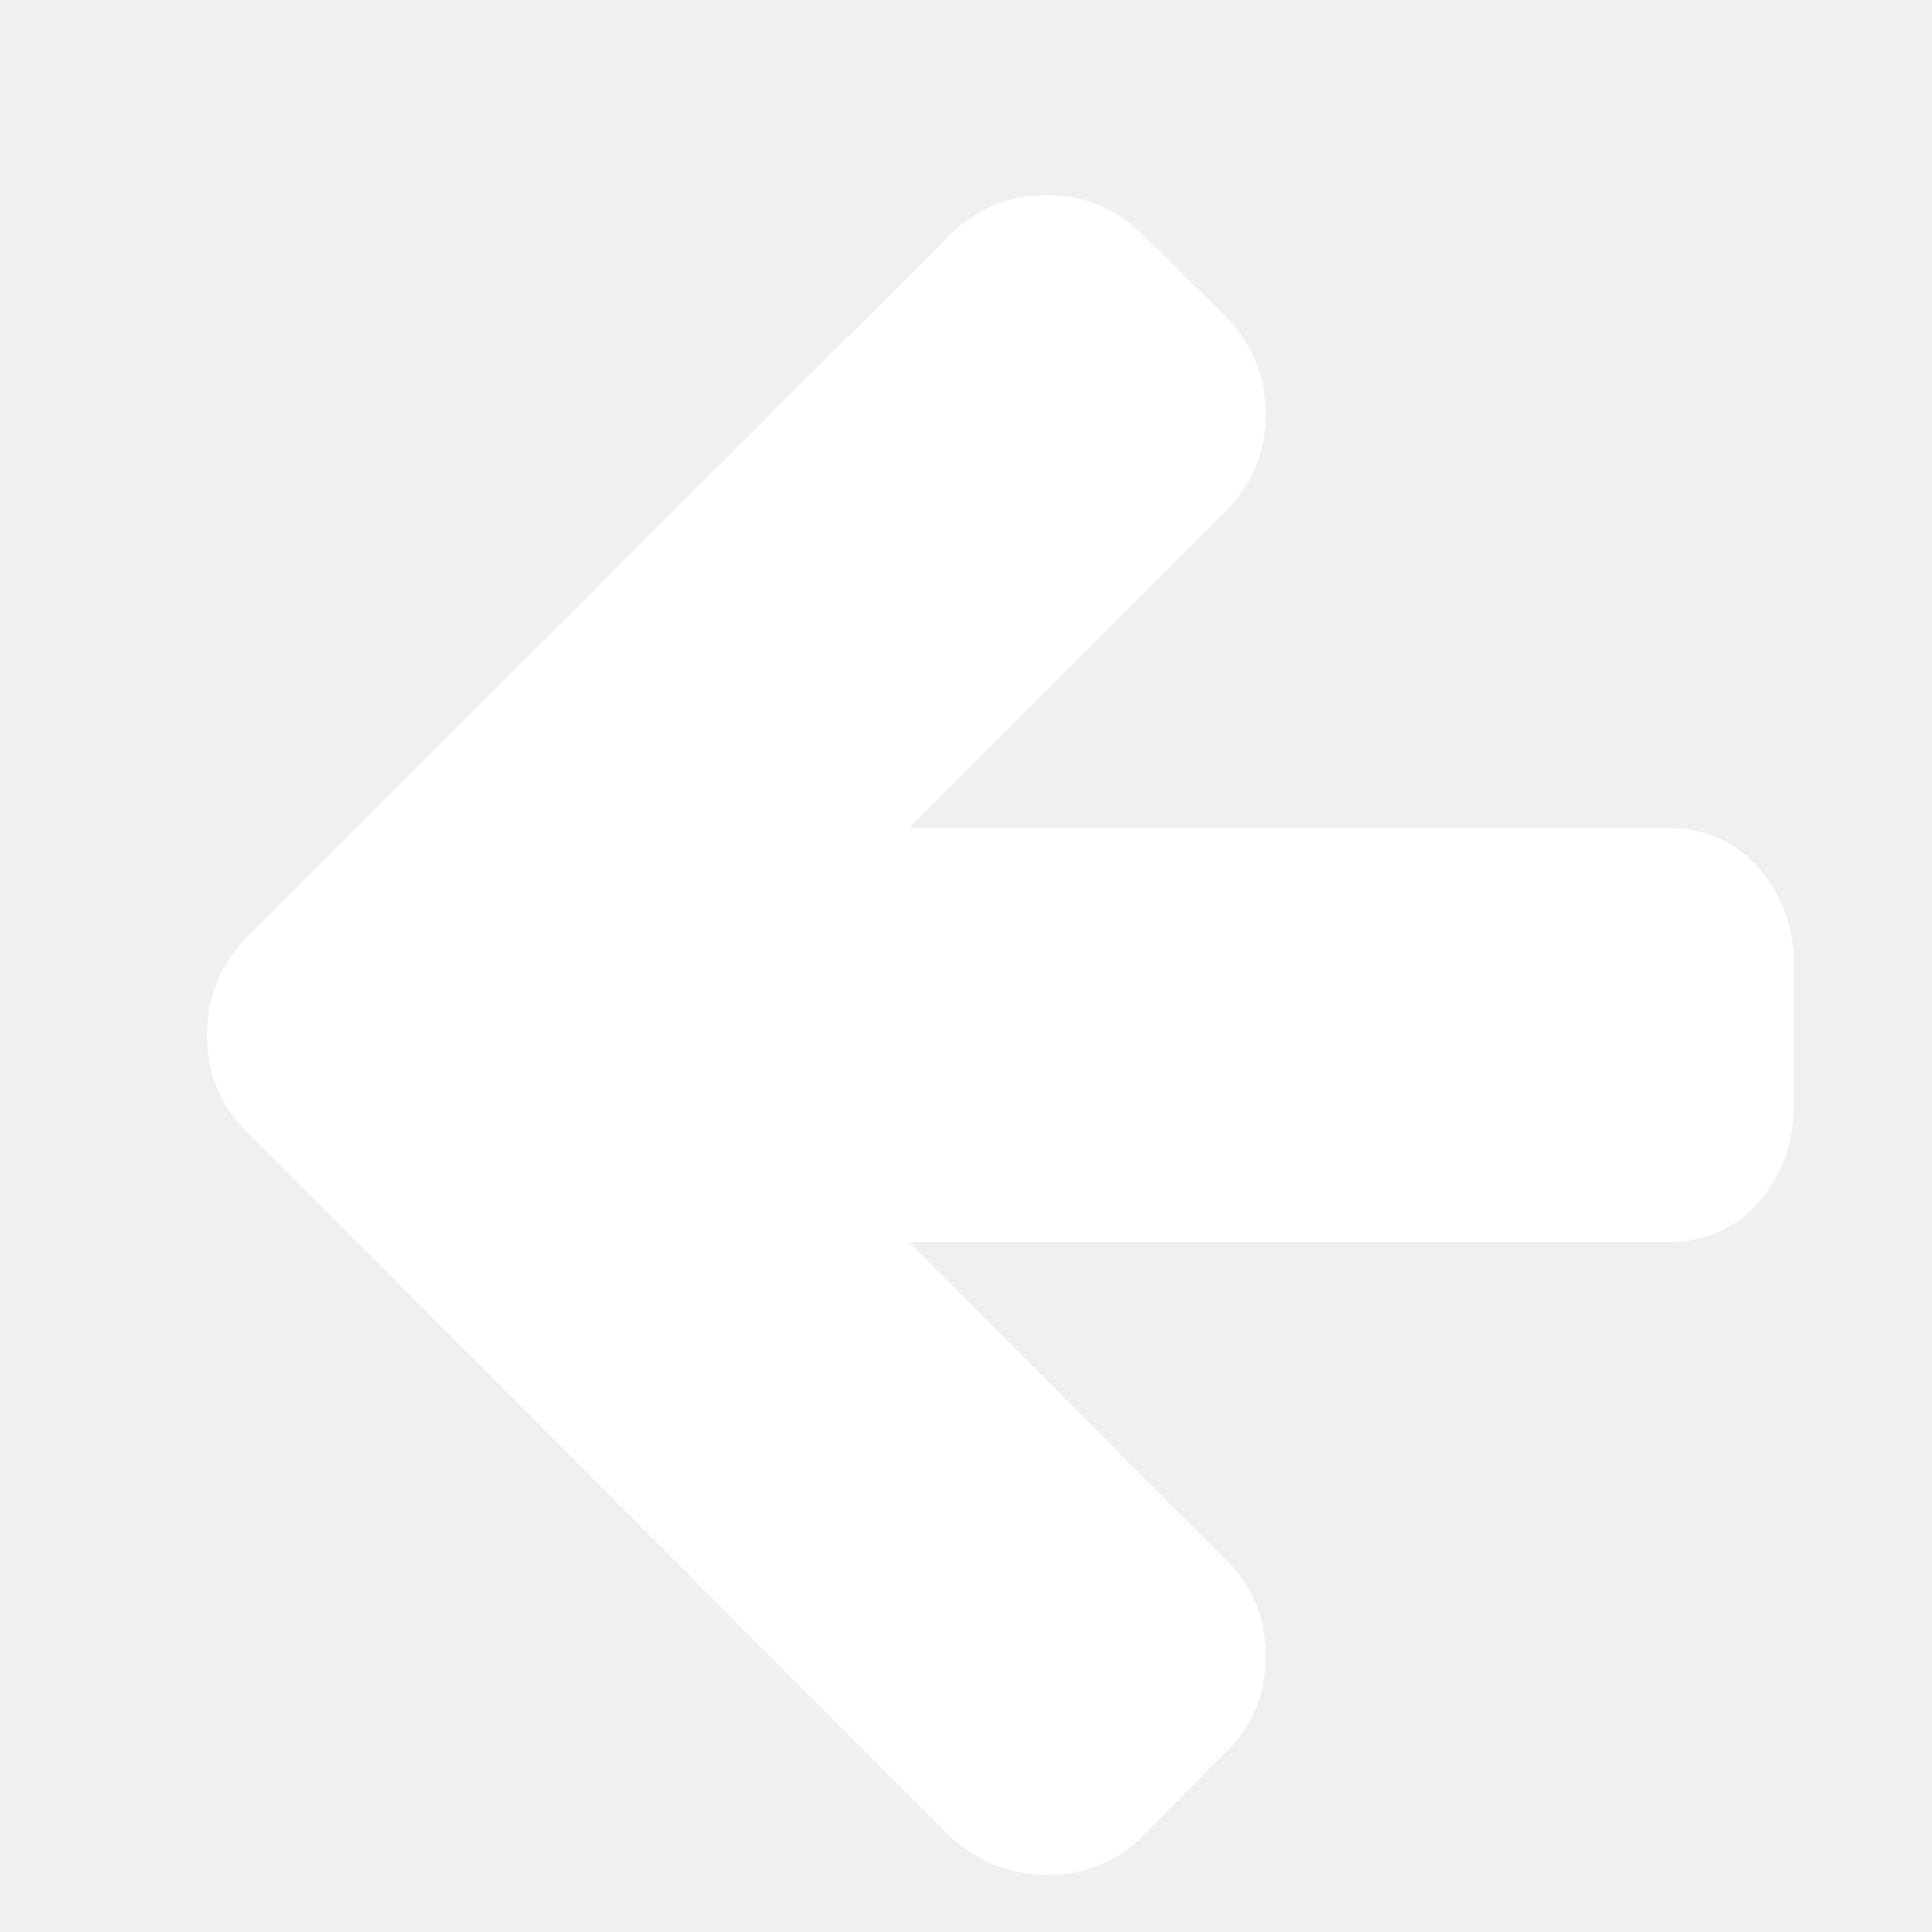
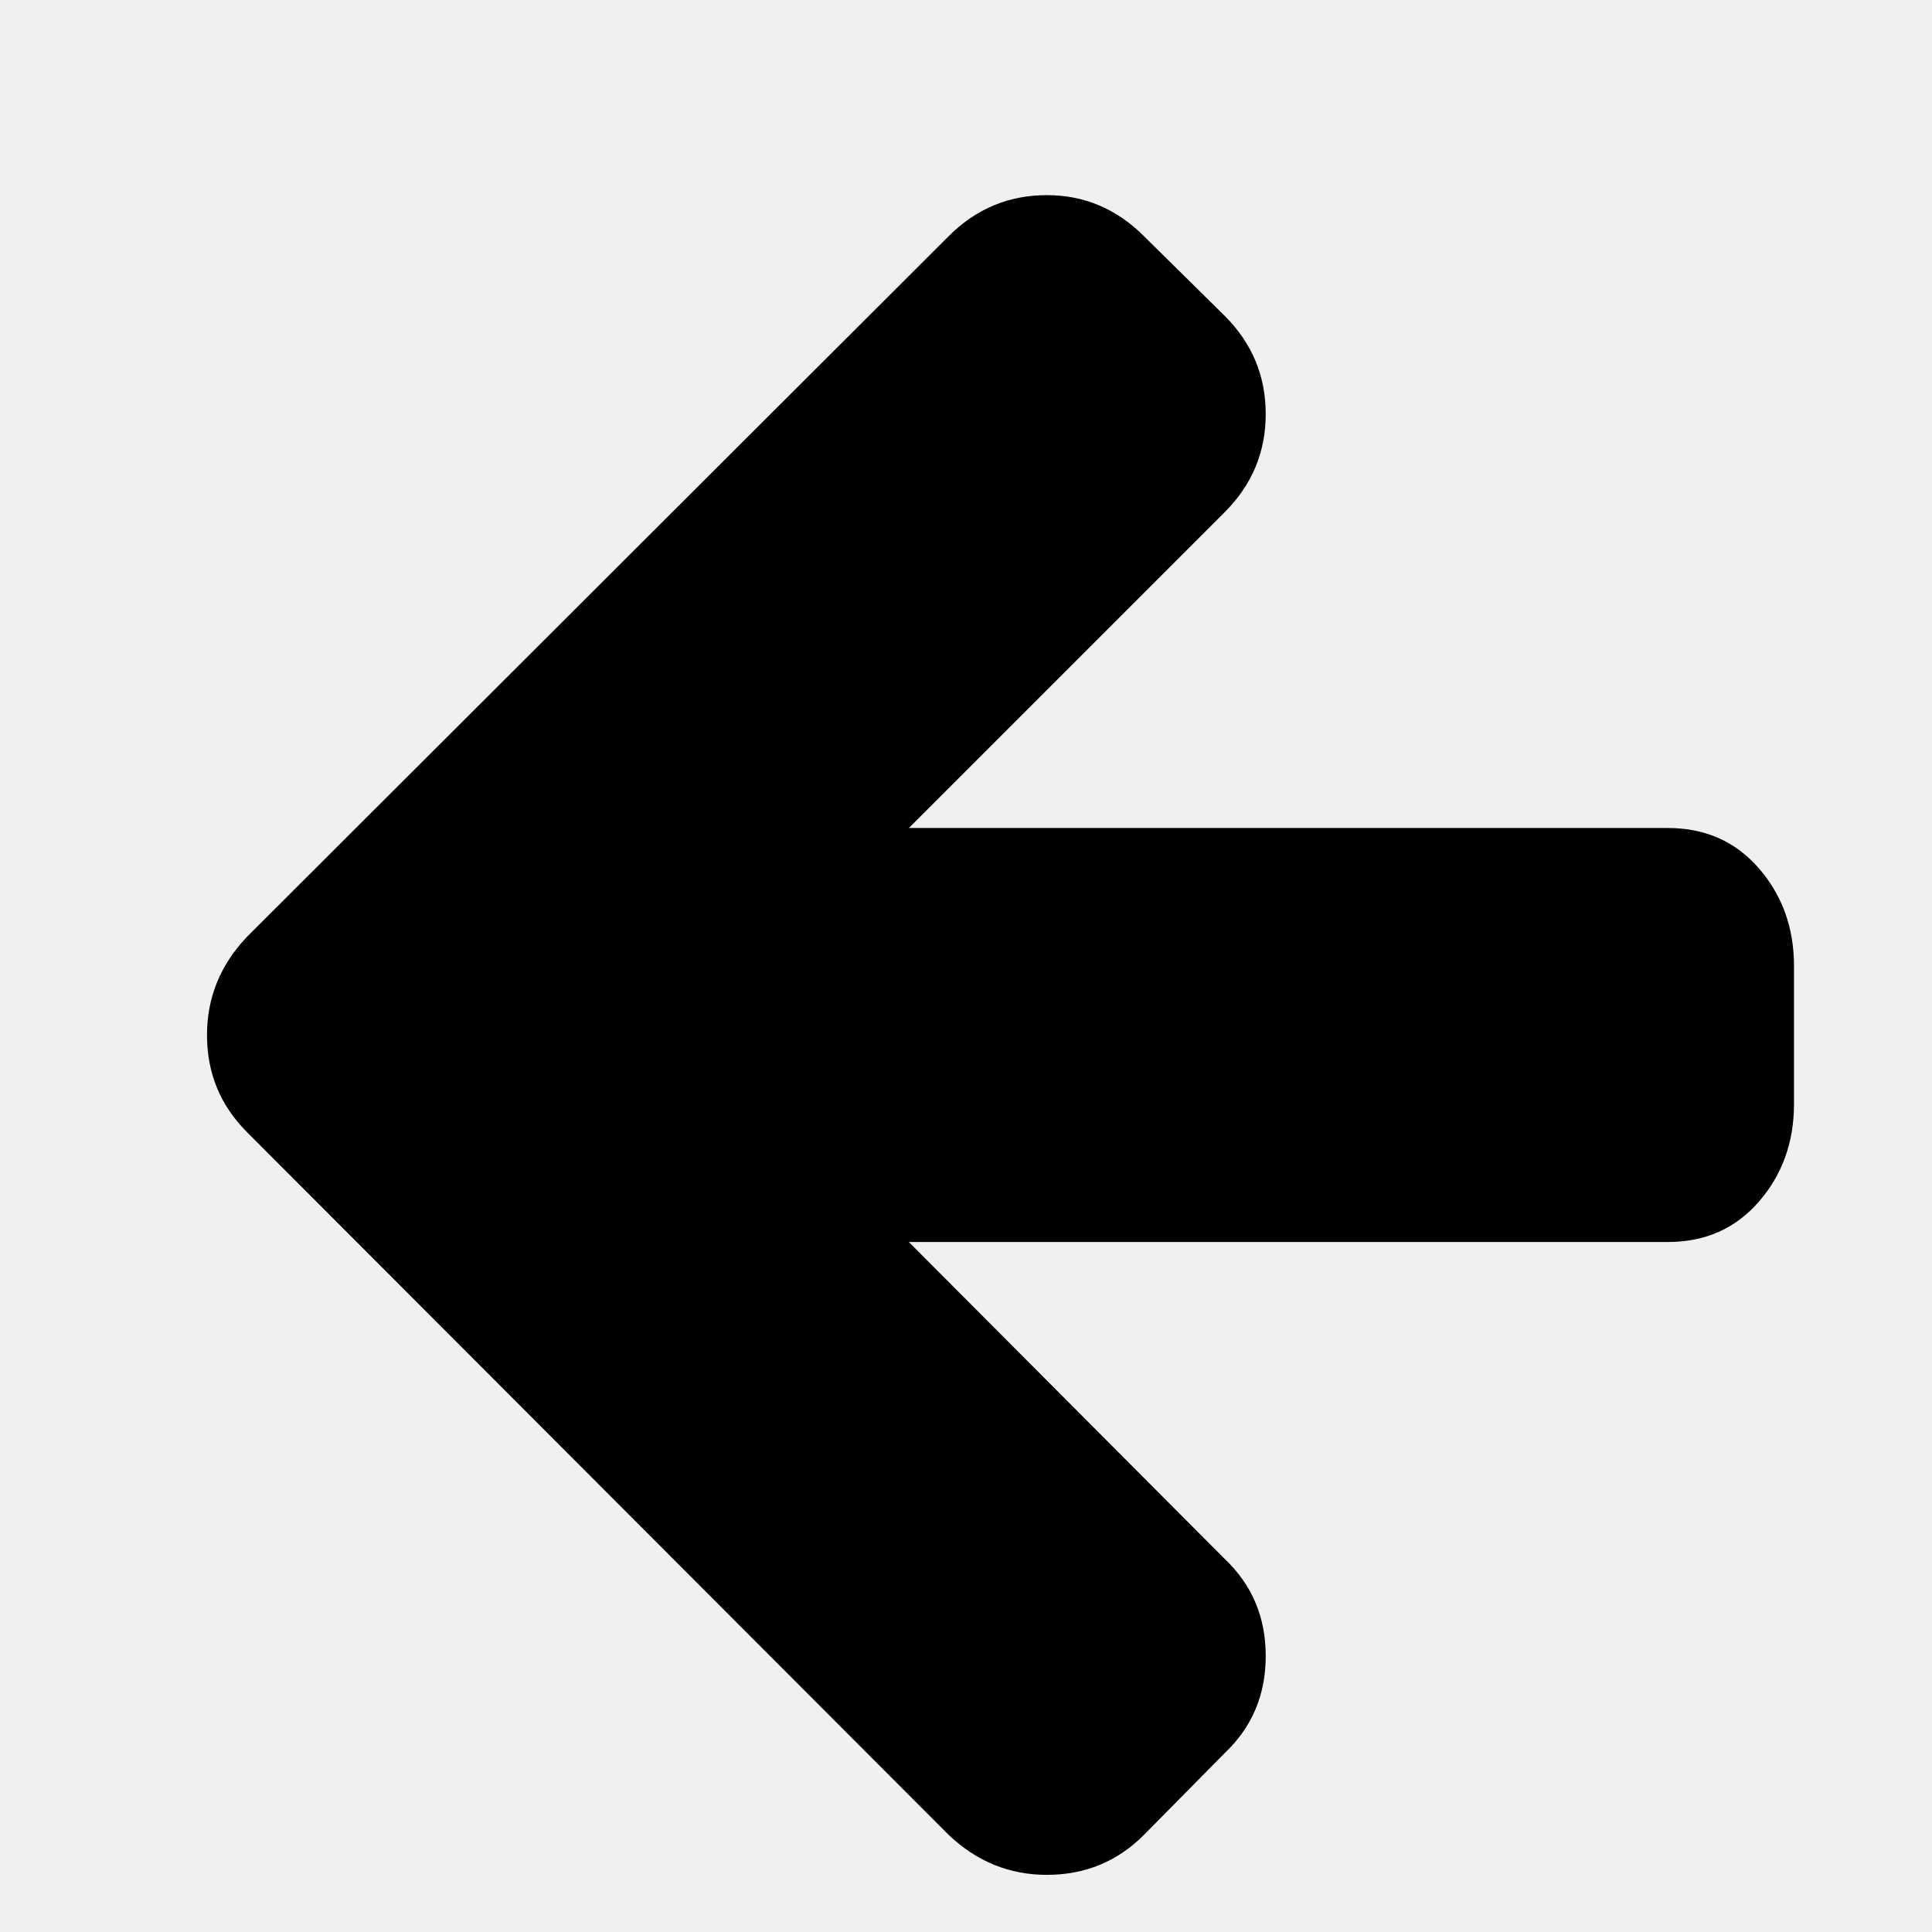
<svg xmlns="http://www.w3.org/2000/svg" width="1792" height="1792" viewBox="0 0 1792 1792">
-   <path d="M1664 896v128q0 53-32.5 90.5t-84.5 37.5h-704l293 294q38 36 38 90t-38 90l-75 76q-37 37-90 37-52 0-91-37l-651-652q-37-37-37-90 0-52 37-91l651-650q38-38 91-38 52 0 90 38l75 74q38 38 38 91t-38 91l-293 293h704q52 0 84.5 37.5t32.5 90.5z" fill="#fff" />
+   <path d="M1664 896v128q0 53-32.5 90.5t-84.5 37.5h-704l293 294q38 36 38 90t-38 90l-75 76q-37 37-90 37-52 0-91-37l-651-652q-37-37-37-90 0-52 37-91l651-650q38-38 91-38 52 0 90 38l75 74q38 38 38 91t-38 91l-293 293h704q52 0 84.5 37.5t32.5 90.5z" />
</svg>
